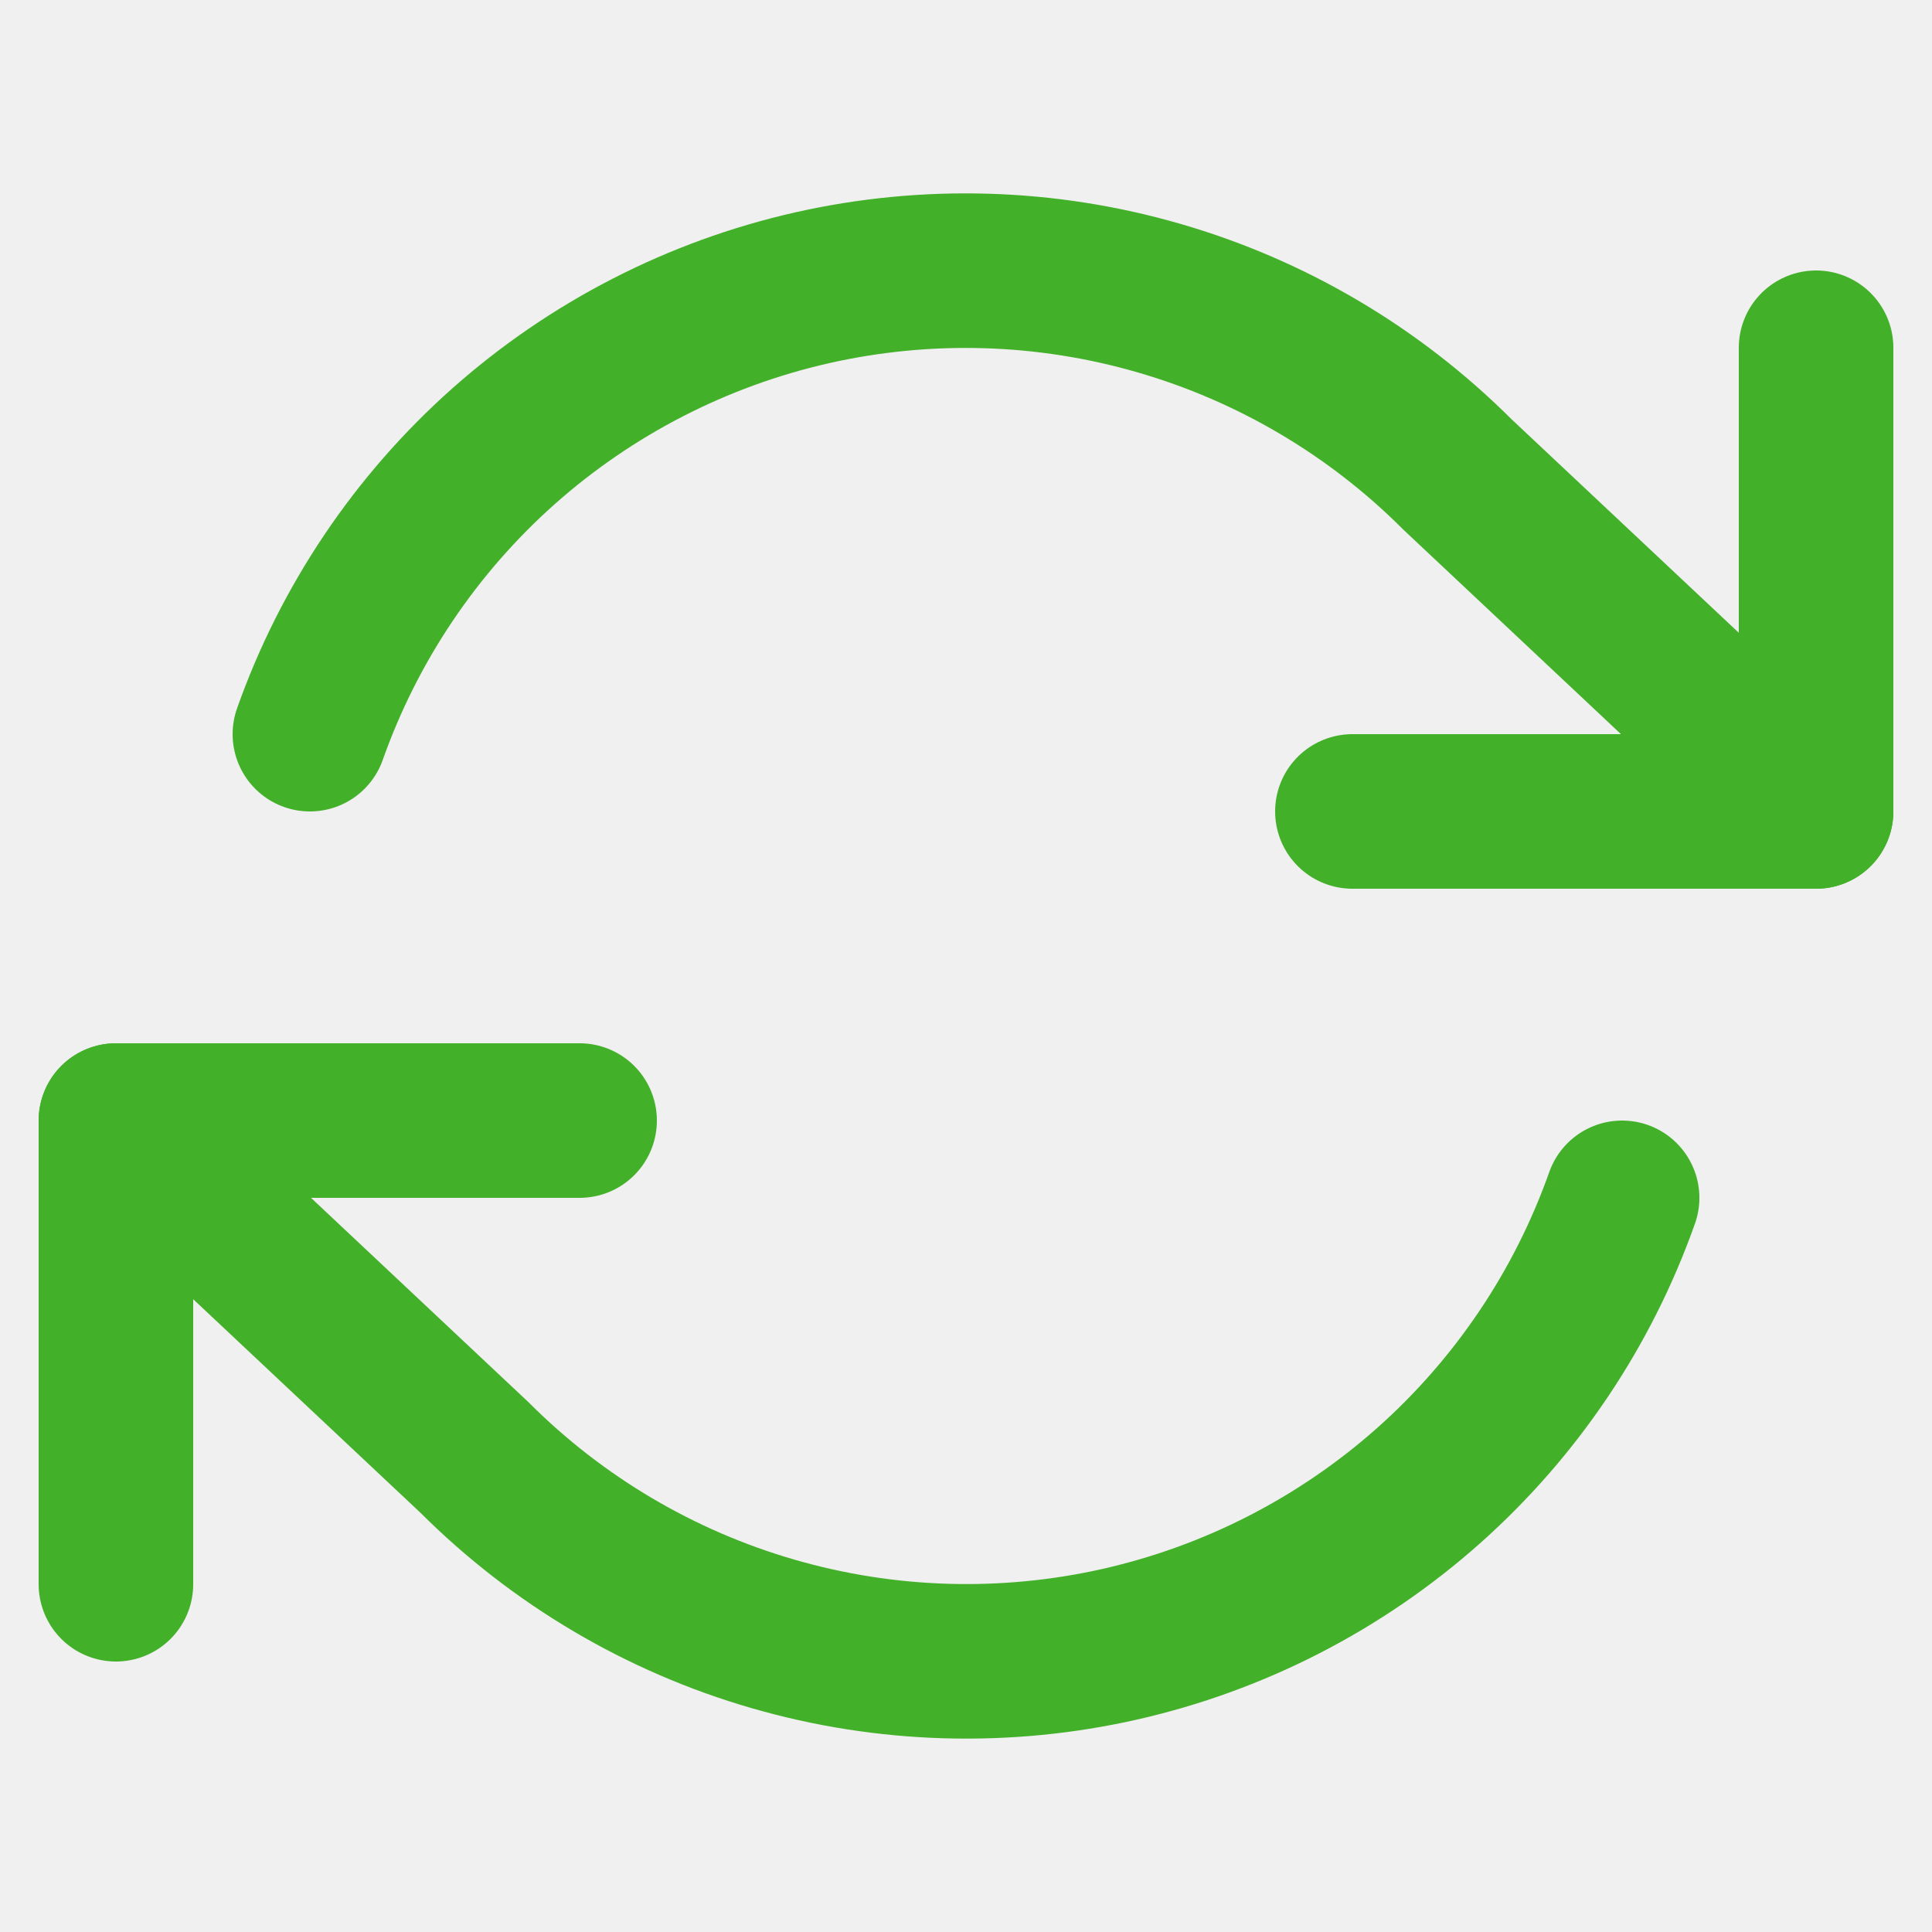
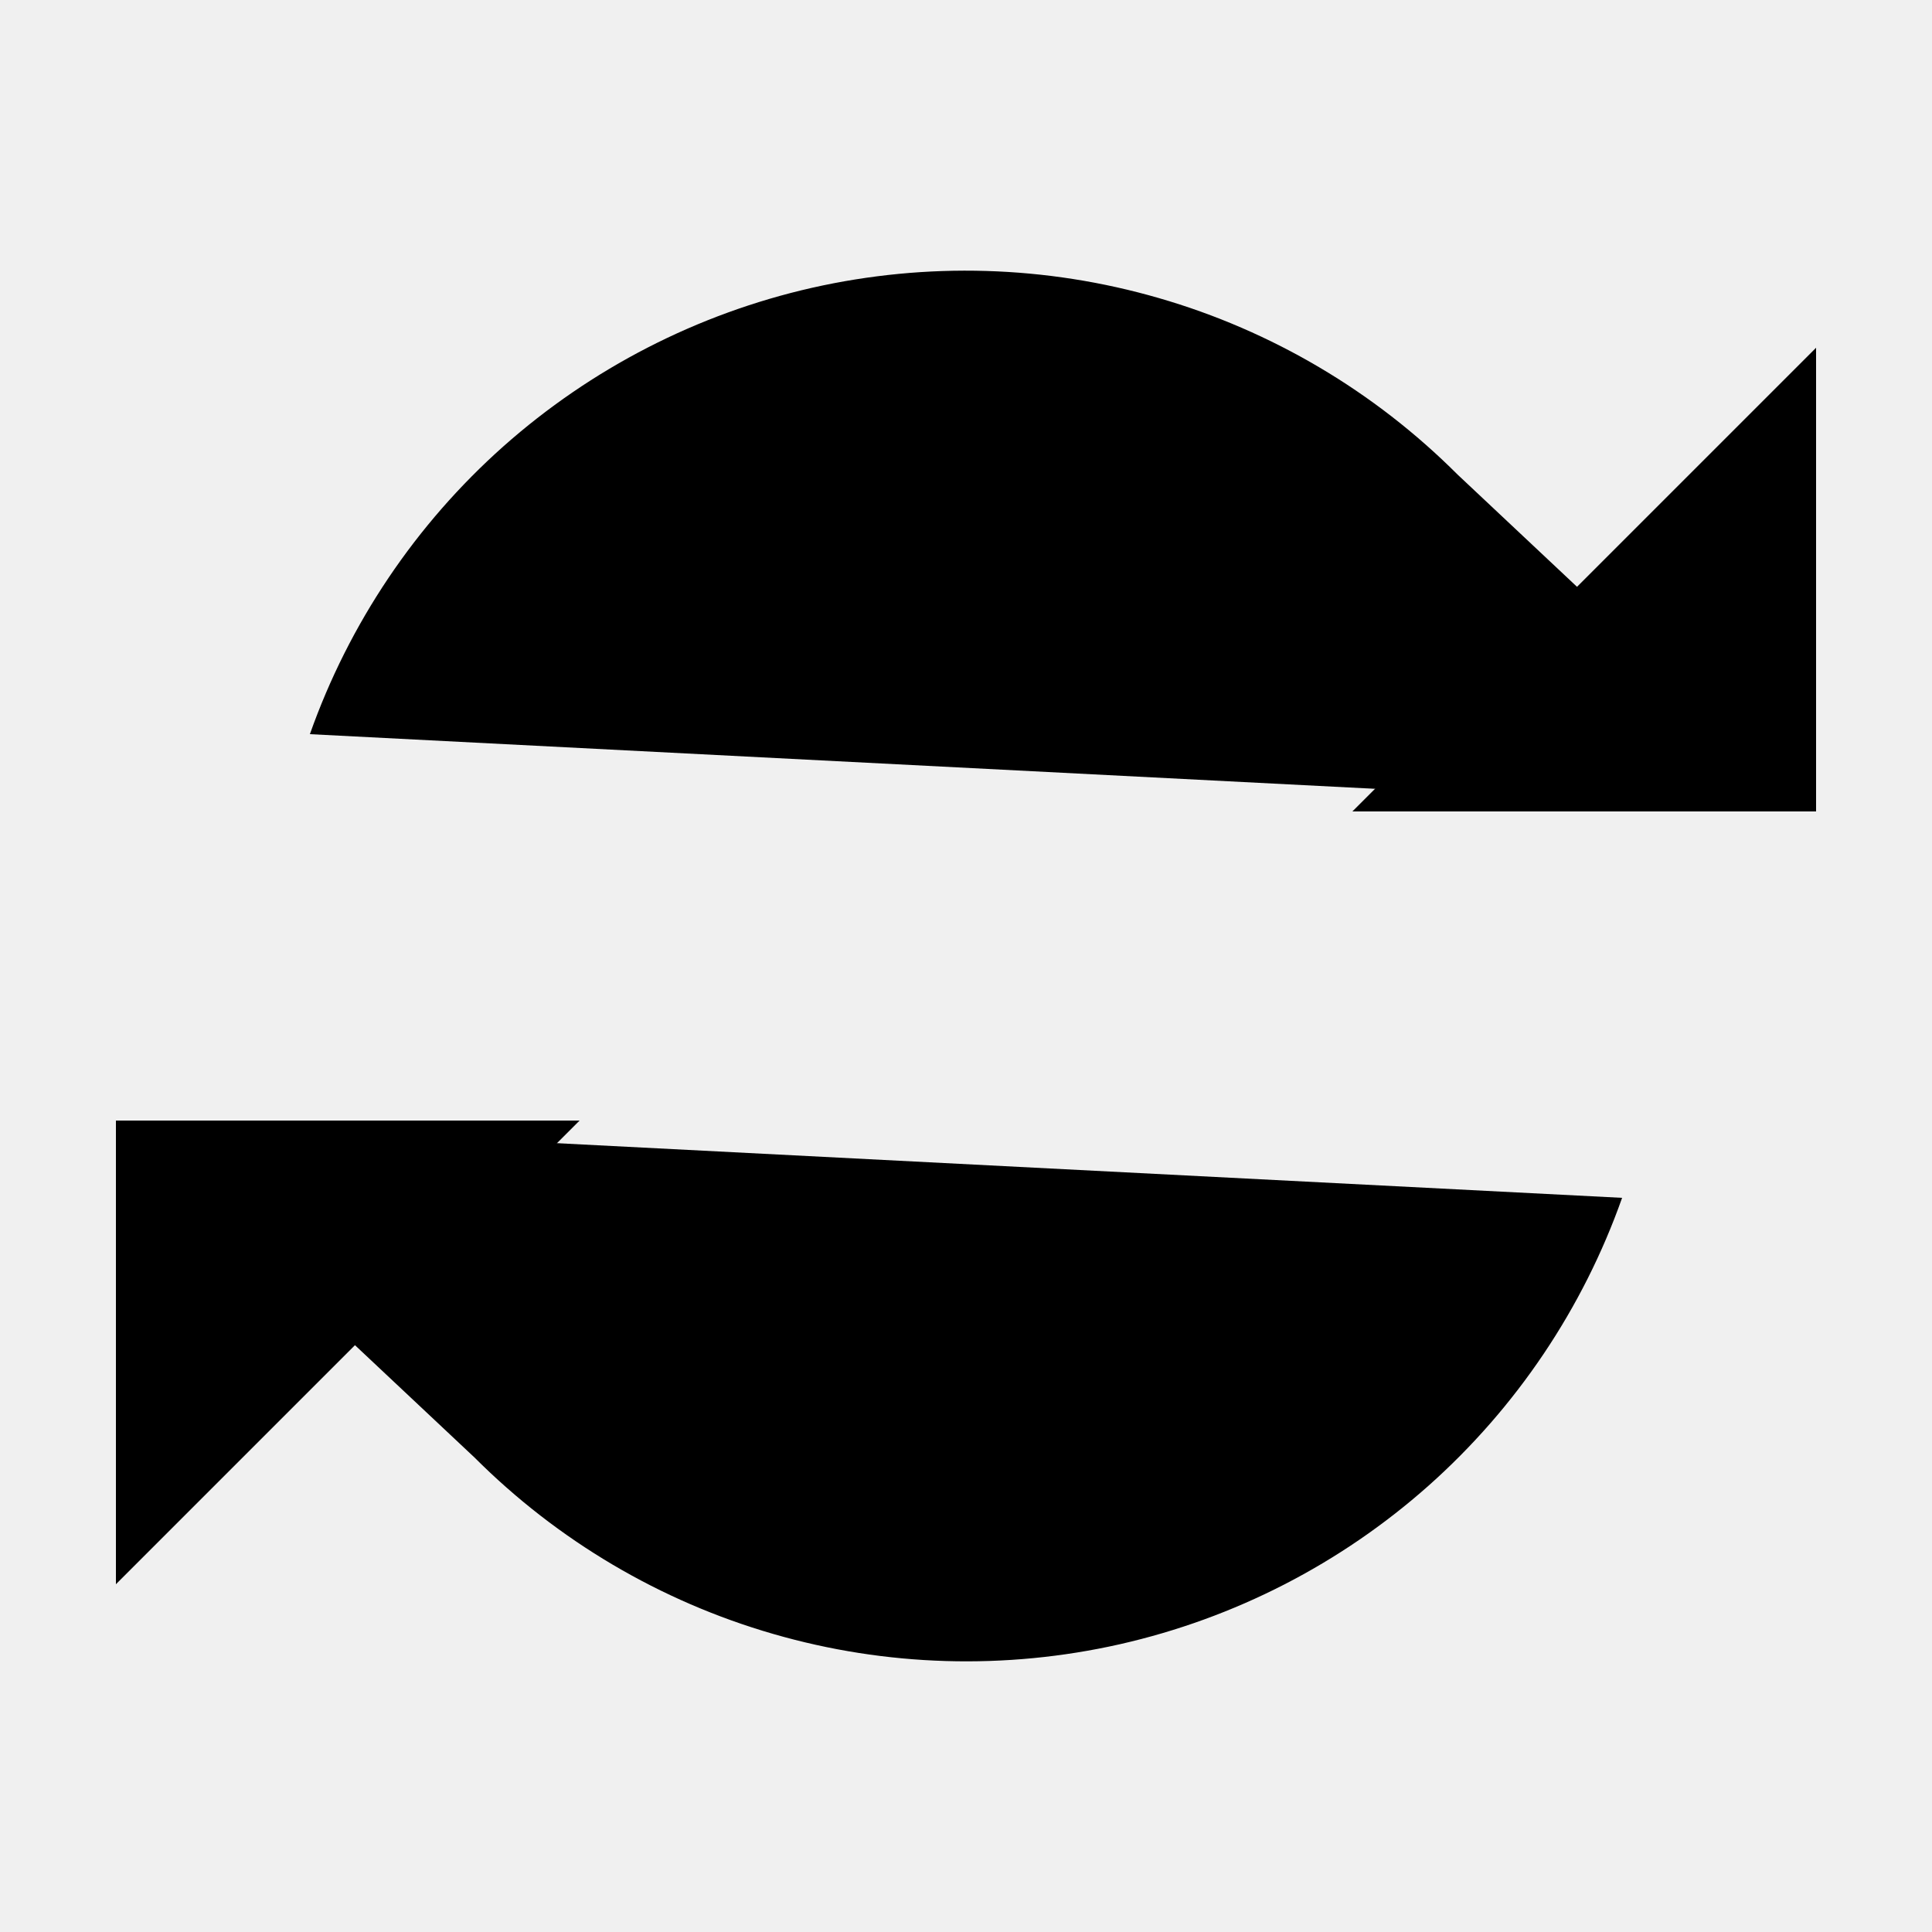
- <svg xmlns="http://www.w3.org/2000/svg" width="25" height="25" viewBox="0 0 25 25" fill="none">
+ <svg xmlns="http://www.w3.org/2000/svg" width="25" height="25" viewBox="0 0 25 25">
  <g clip-path="url(#clip0_169_3193)">
-     <path d="M23.5 4.5V10.5H17.5" stroke="#43B02A" stroke-width="2" stroke-linecap="round" stroke-linejoin="round" />
-     <path d="M1.5 20.5V14.5H7.5" stroke="#43B02A" stroke-width="2" stroke-linecap="round" stroke-linejoin="round" />
-     <path d="M4.01 9.5C4.517 8.067 5.379 6.785 6.515 5.775C7.652 4.766 9.025 4.06 10.508 3.724C11.991 3.389 13.535 3.434 14.995 3.857C16.456 4.279 17.785 5.065 18.86 6.14L23.5 10.5M1.5 14.5L6.14 18.86C7.215 19.935 8.544 20.721 10.005 21.143C11.465 21.566 13.009 21.611 14.492 21.276C15.975 20.94 17.348 20.235 18.485 19.225C19.621 18.215 20.483 16.933 20.99 15.5" stroke="#43B02A" stroke-width="2" stroke-linecap="round" stroke-linejoin="round" />
+     <path d="M23.5 4.5V10.5H17.5" stroke-width="2" stroke-linecap="round" stroke-linejoin="round" />
+     <path d="M1.5 20.5V14.5H7.5" stroke-width="2" stroke-linecap="round" stroke-linejoin="round" />
+     <path d="M4.01 9.5C4.517 8.067 5.379 6.785 6.515 5.775C7.652 4.766 9.025 4.06 10.508 3.724C11.991 3.389 13.535 3.434 14.995 3.857C16.456 4.279 17.785 5.065 18.86 6.14L23.5 10.5M1.5 14.5L6.14 18.86C7.215 19.935 8.544 20.721 10.005 21.143C11.465 21.566 13.009 21.611 14.492 21.276C15.975 20.94 17.348 20.235 18.485 19.225C19.621 18.215 20.483 16.933 20.99 15.5" stroke-width="2" stroke-linecap="round" stroke-linejoin="round" />
  </g>
  <defs>
    <clipPath id="clip0_169_3193">
      <rect width="24" height="24" fill="white" transform="translate(0.5 0.5)" />
    </clipPath>
  </defs>
</svg>
